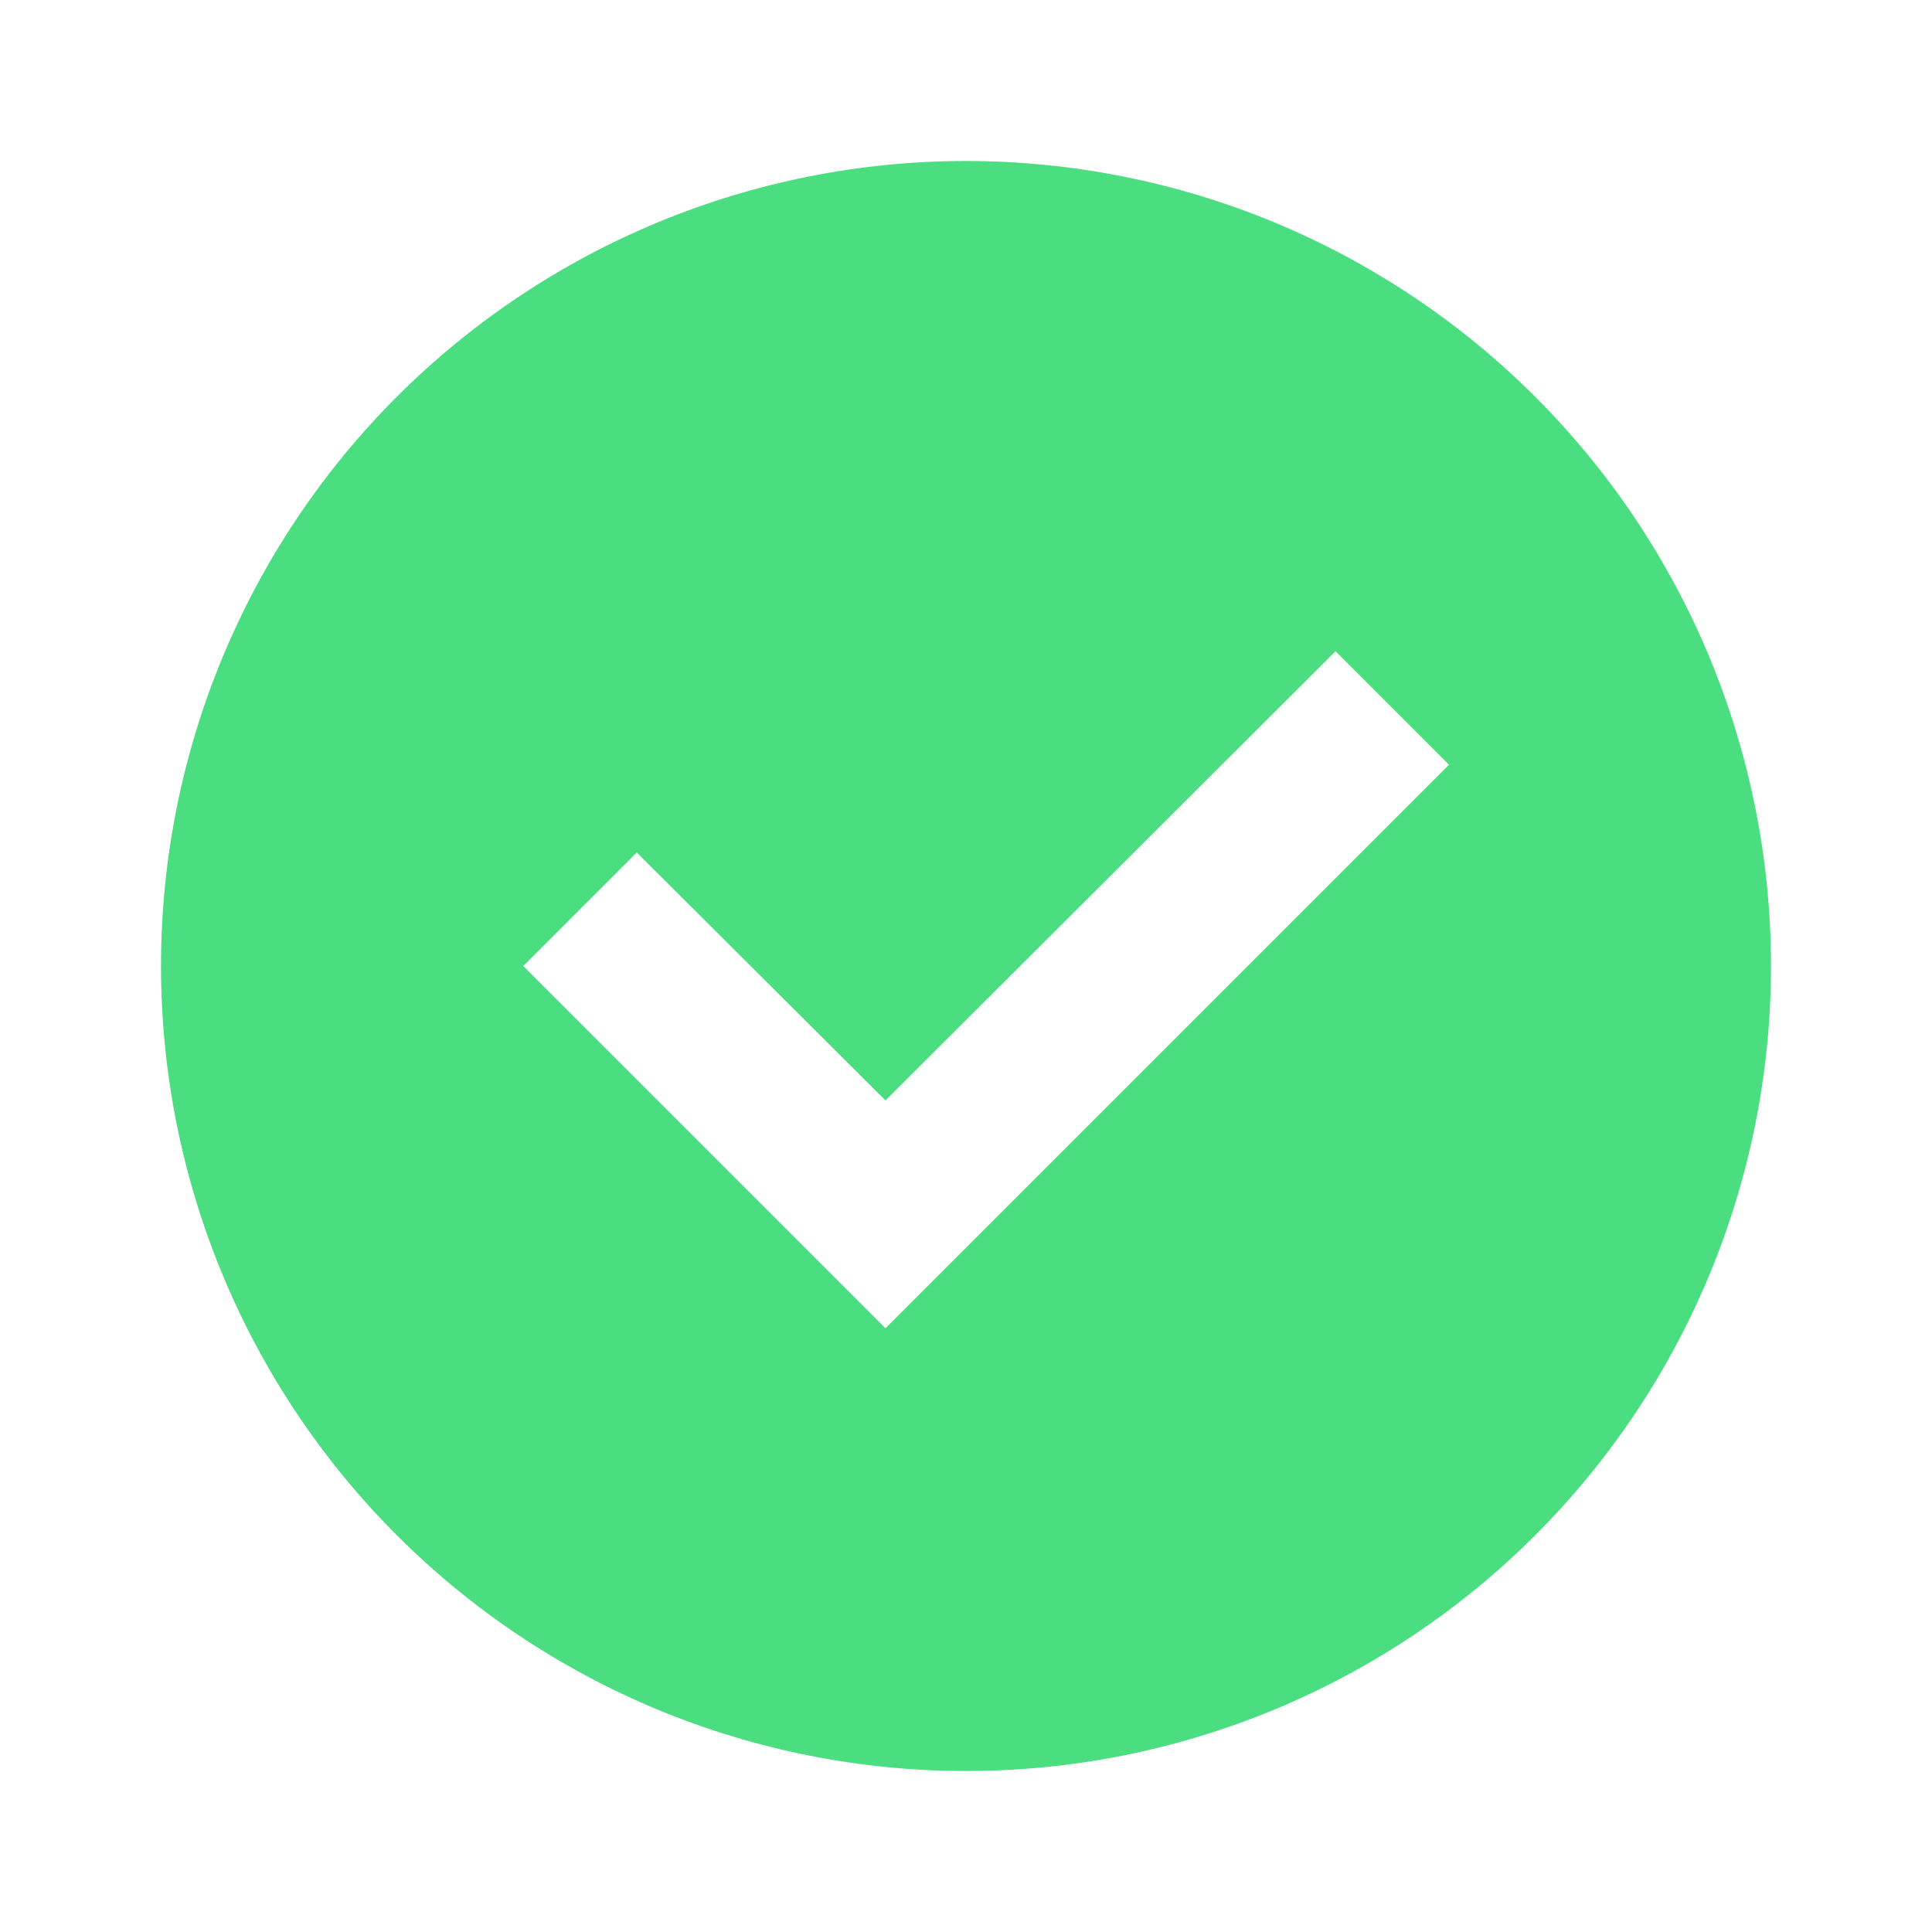
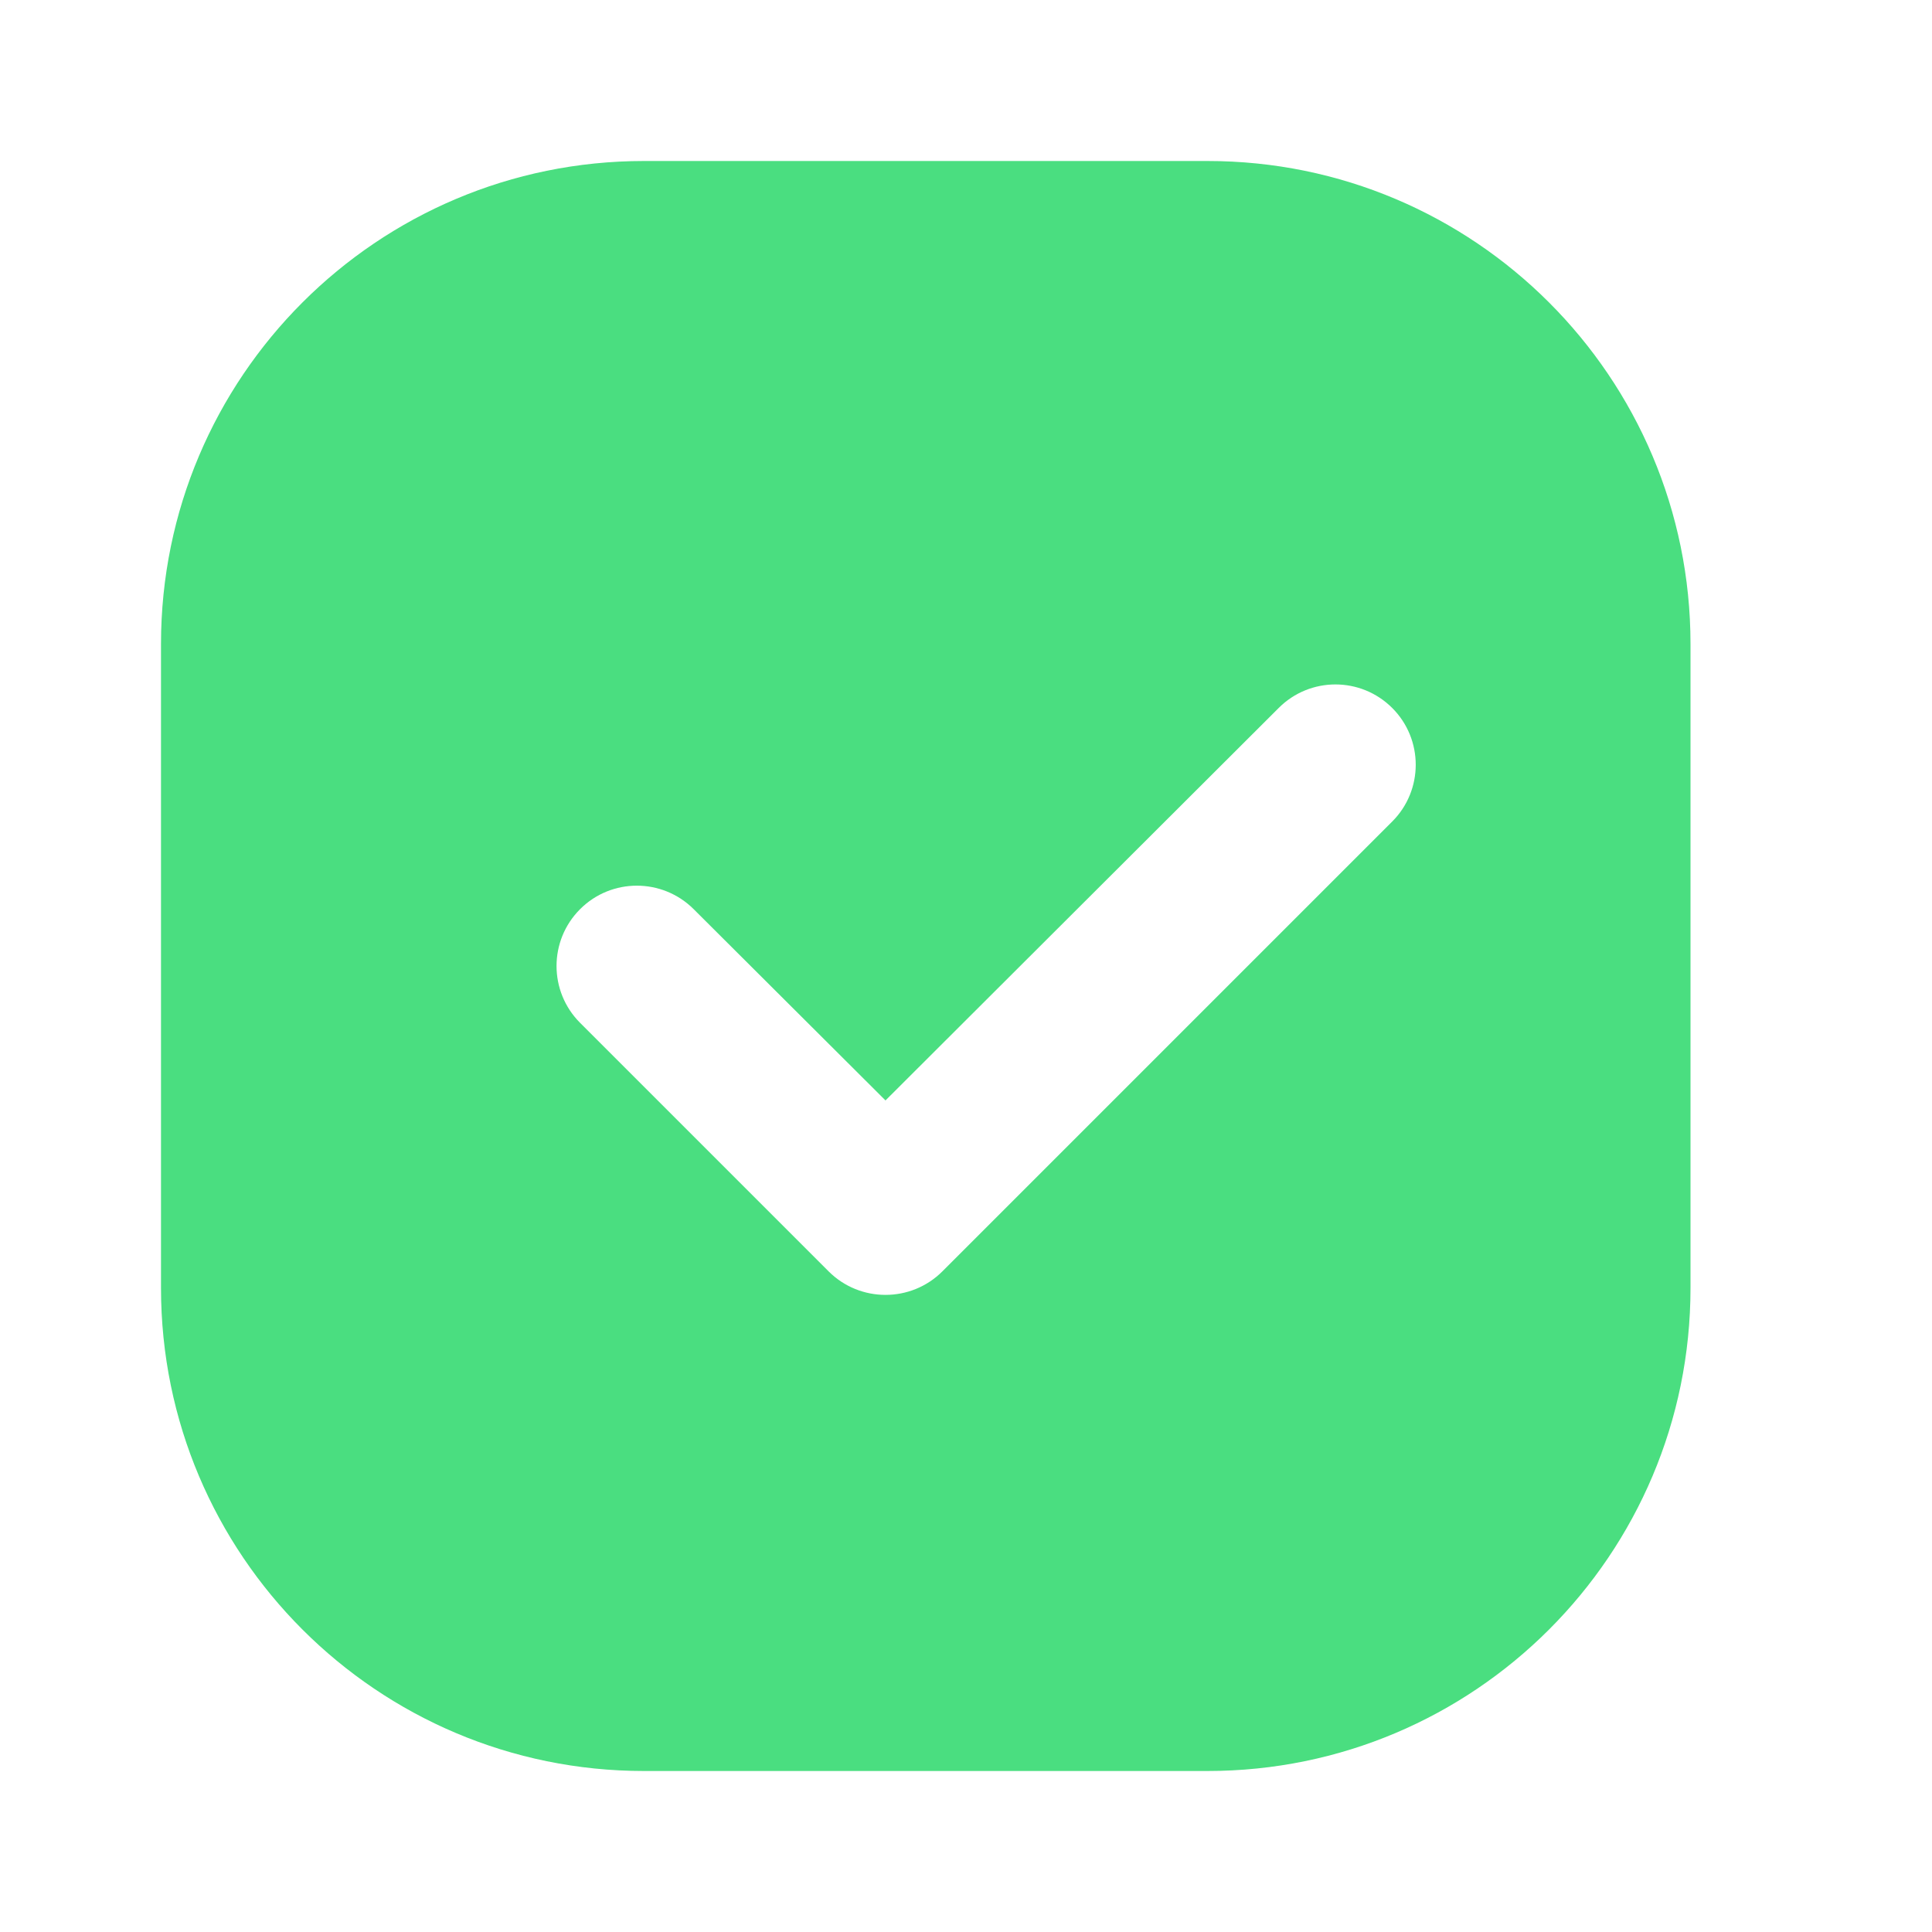
<svg xmlns="http://www.w3.org/2000/svg" width="24" height="24" viewBox="0 0 24 24" fill="none">
-   <path d="M12 2C13.313 2 14.614 2.259 15.827 2.761C17.04 3.264 18.142 4 19.071 4.929C20 5.858 20.736 6.96 21.239 8.173C21.741 9.386 22 10.687 22 12C22 14.652 20.946 17.196 19.071 19.071C17.196 20.946 14.652 22 12 22C10.687 22 9.386 21.741 8.173 21.239C6.96 20.736 5.858 20 4.929 19.071C3.054 17.196 2 14.652 2 12C2 9.348 3.054 6.804 4.929 4.929C6.804 3.054 9.348 2 12 2ZM11 16.5L18 9.5L16.59 8.09L11 13.67L7.91 10.59L6.5 12L11 16.5Z" fill="#4ADE80" />
+   <path d="M2 8C2 4.686 4.686 2 8 2H15C18.314 2 21 4.686 21 8V16C21 19.314 18.314 22 15 22H8C4.686 22 2 19.314 2 16V8ZM10.293 15.793C10.683 16.183 11.317 16.183 11.707 15.793L17.295 10.205C17.684 9.816 17.684 9.184 17.295 8.795V8.795C16.905 8.405 16.274 8.405 15.885 8.794L11 13.67L8.616 11.293C8.226 10.905 7.595 10.905 7.206 11.294V11.294C6.816 11.684 6.816 12.316 7.206 12.706L10.293 15.793Z" fill="#4ADE80" />
</svg>
